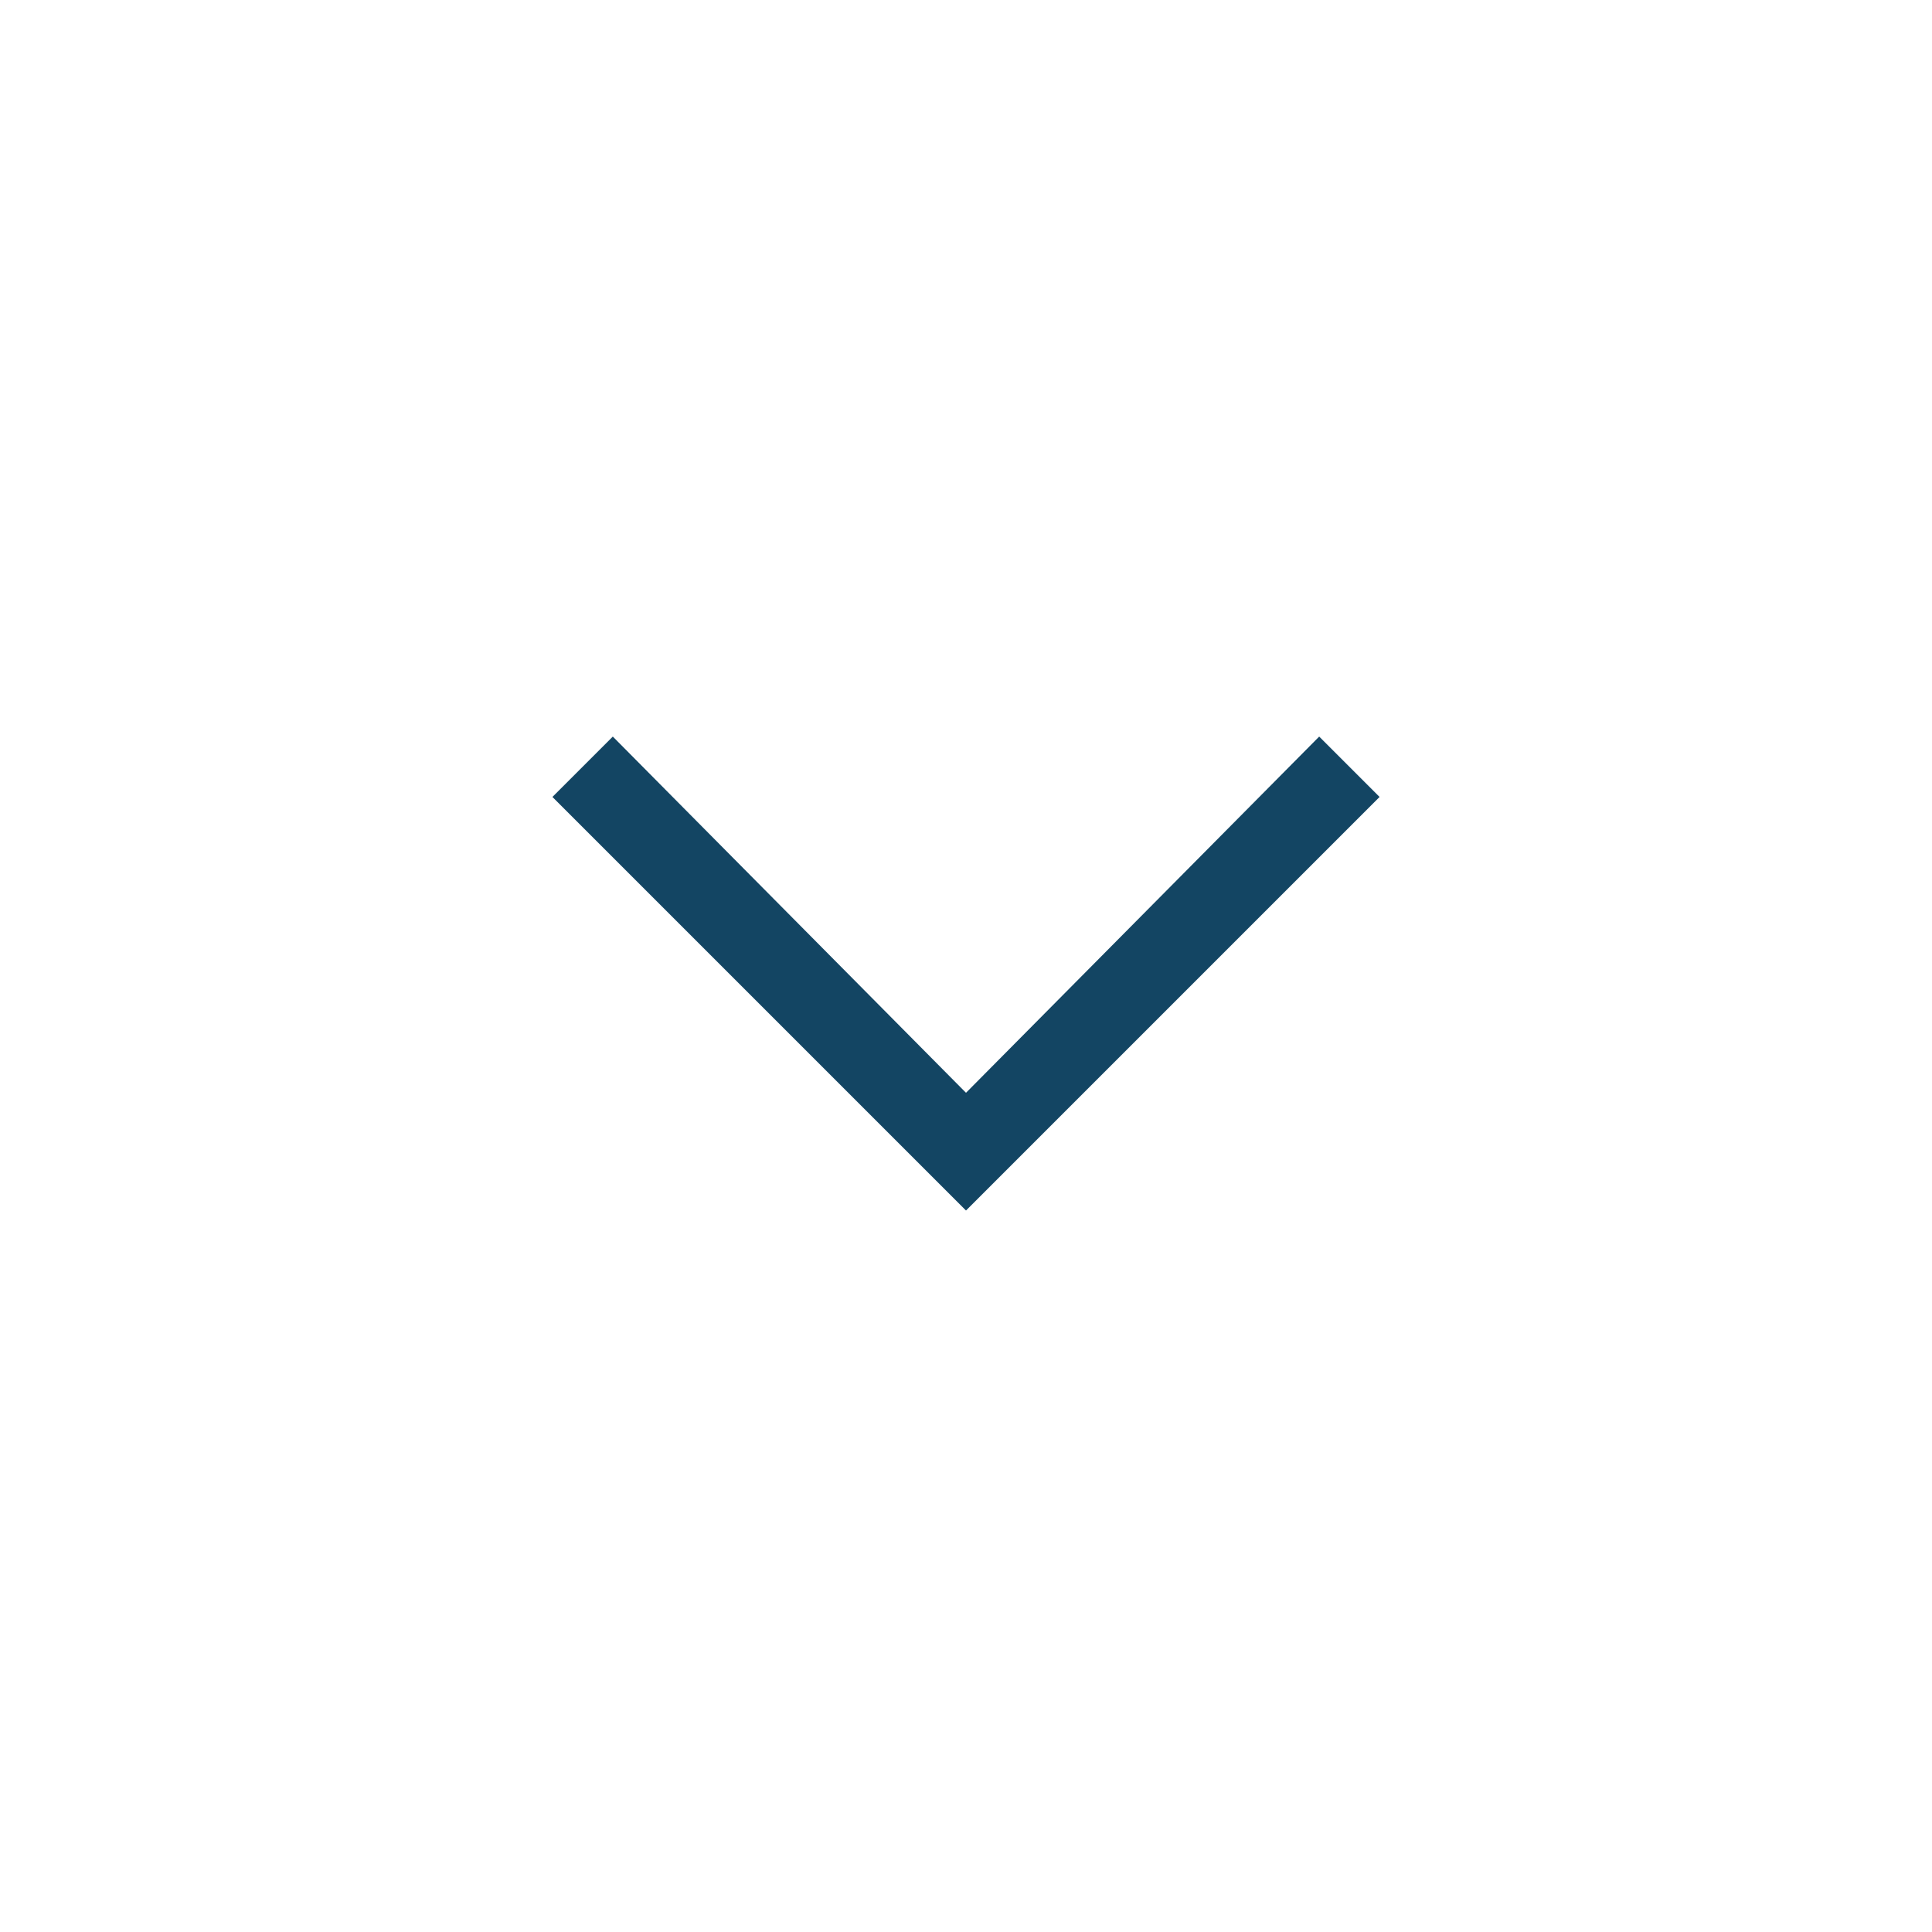
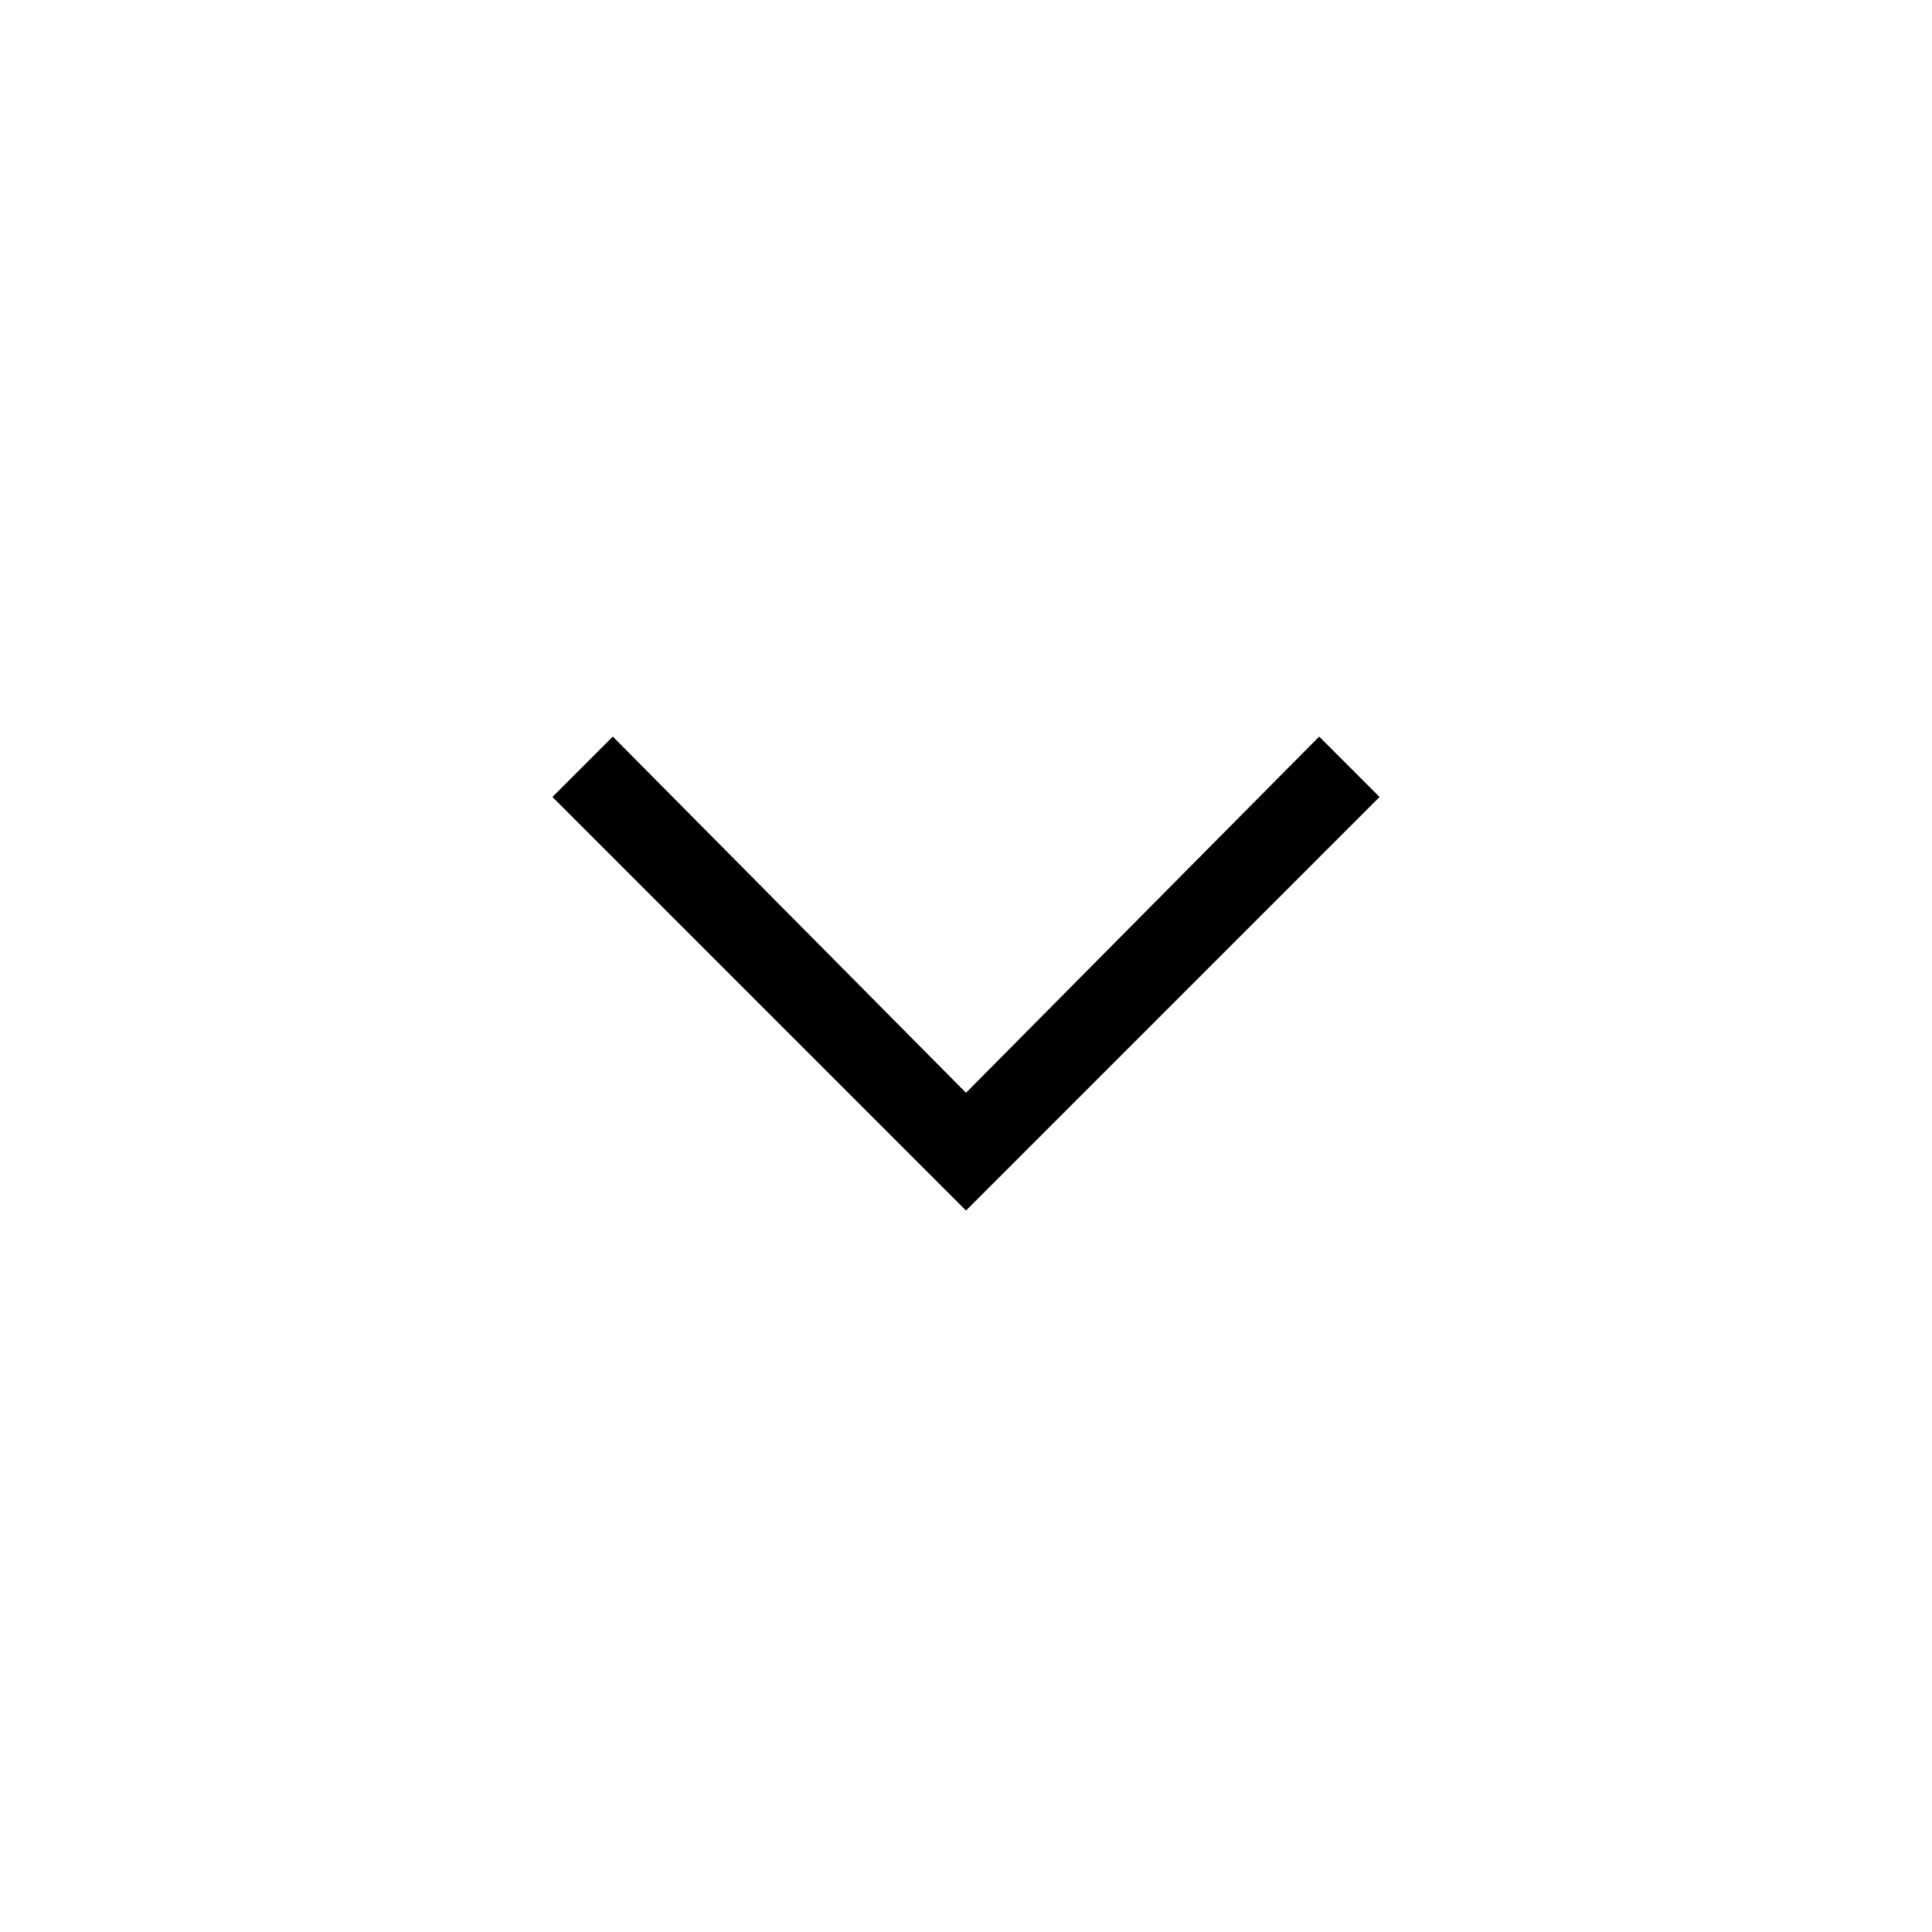
<svg xmlns="http://www.w3.org/2000/svg" id="Layer_1" style="enable-background:new 0 0 64 64;" version="1.1" viewBox="0 0 64 64" xml:space="preserve">
  <style type="text/css">
- 	.st0{fill:#134563;}
</style>
  <g>
    <g id="Icon-Chevron-Left" transform="translate(237, 335)">
      <polyline class="st0" id="Fill-35" points="-218.7,-308.6 -216.7,-310.6 -205,-298.8 -193.3,-310.6 -191.3,-308.6 -205,-294.9      -218.7,-308.6    " />
    </g>
  </g>
</svg>
